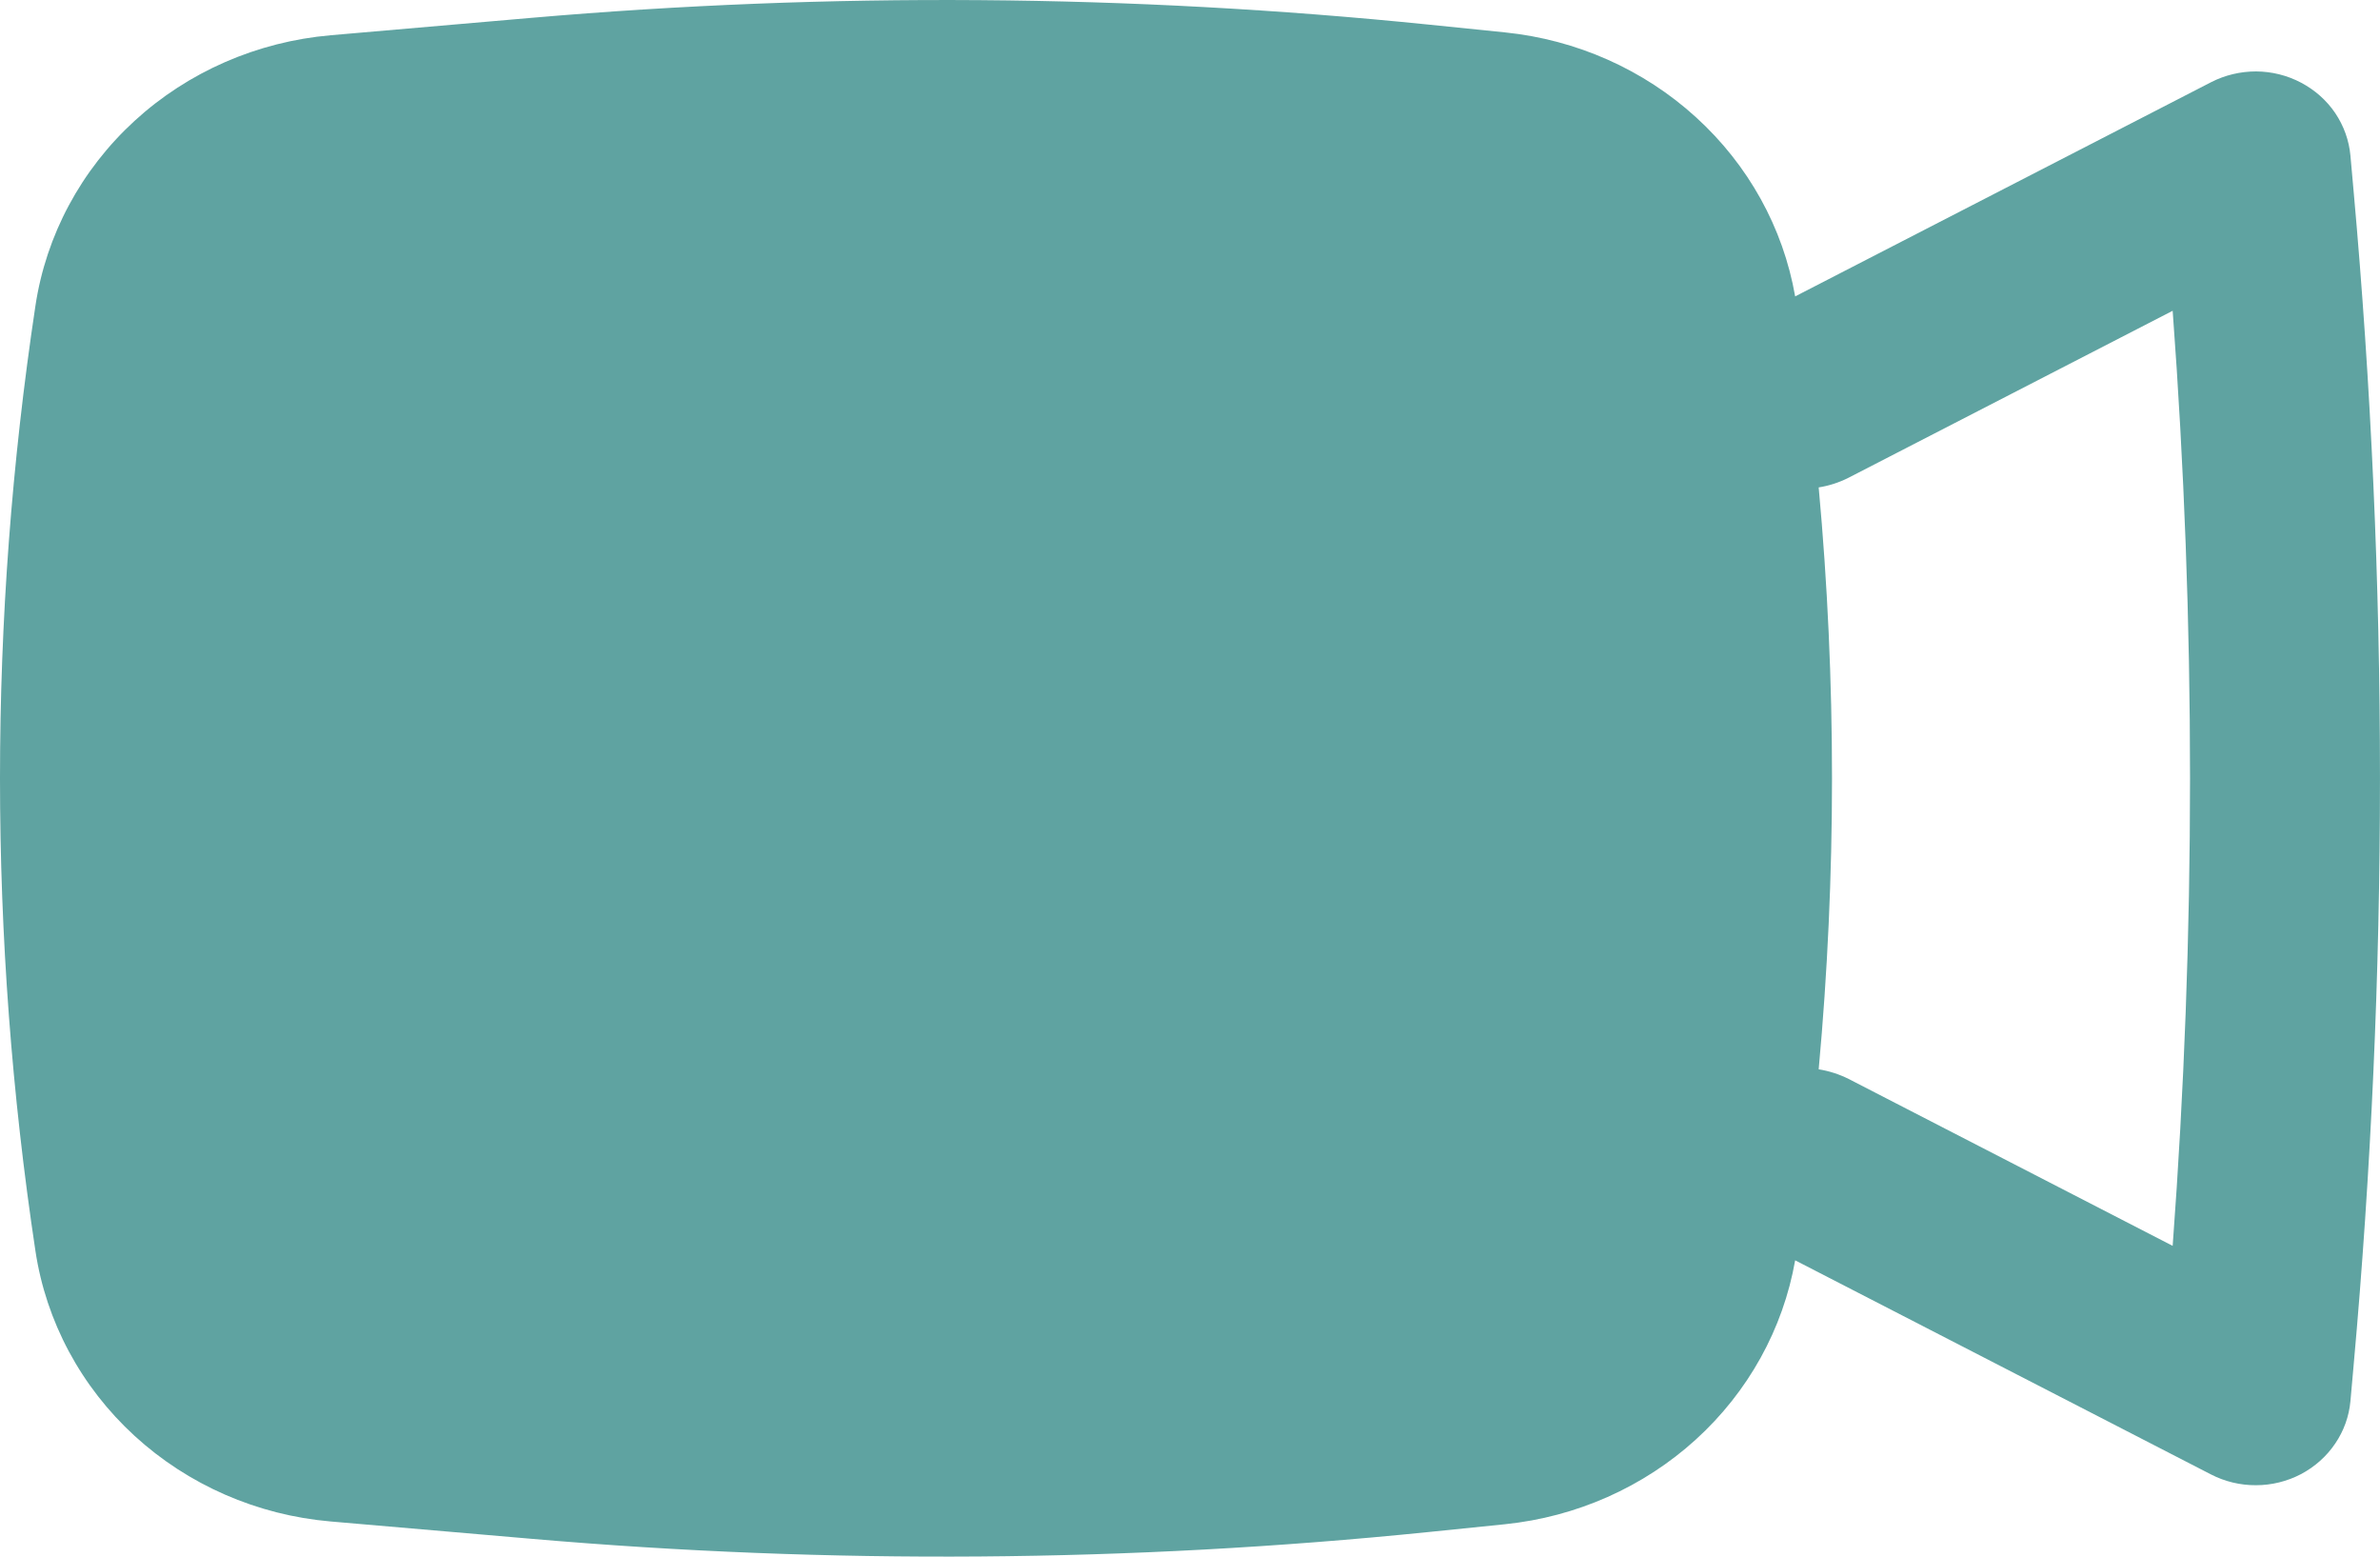
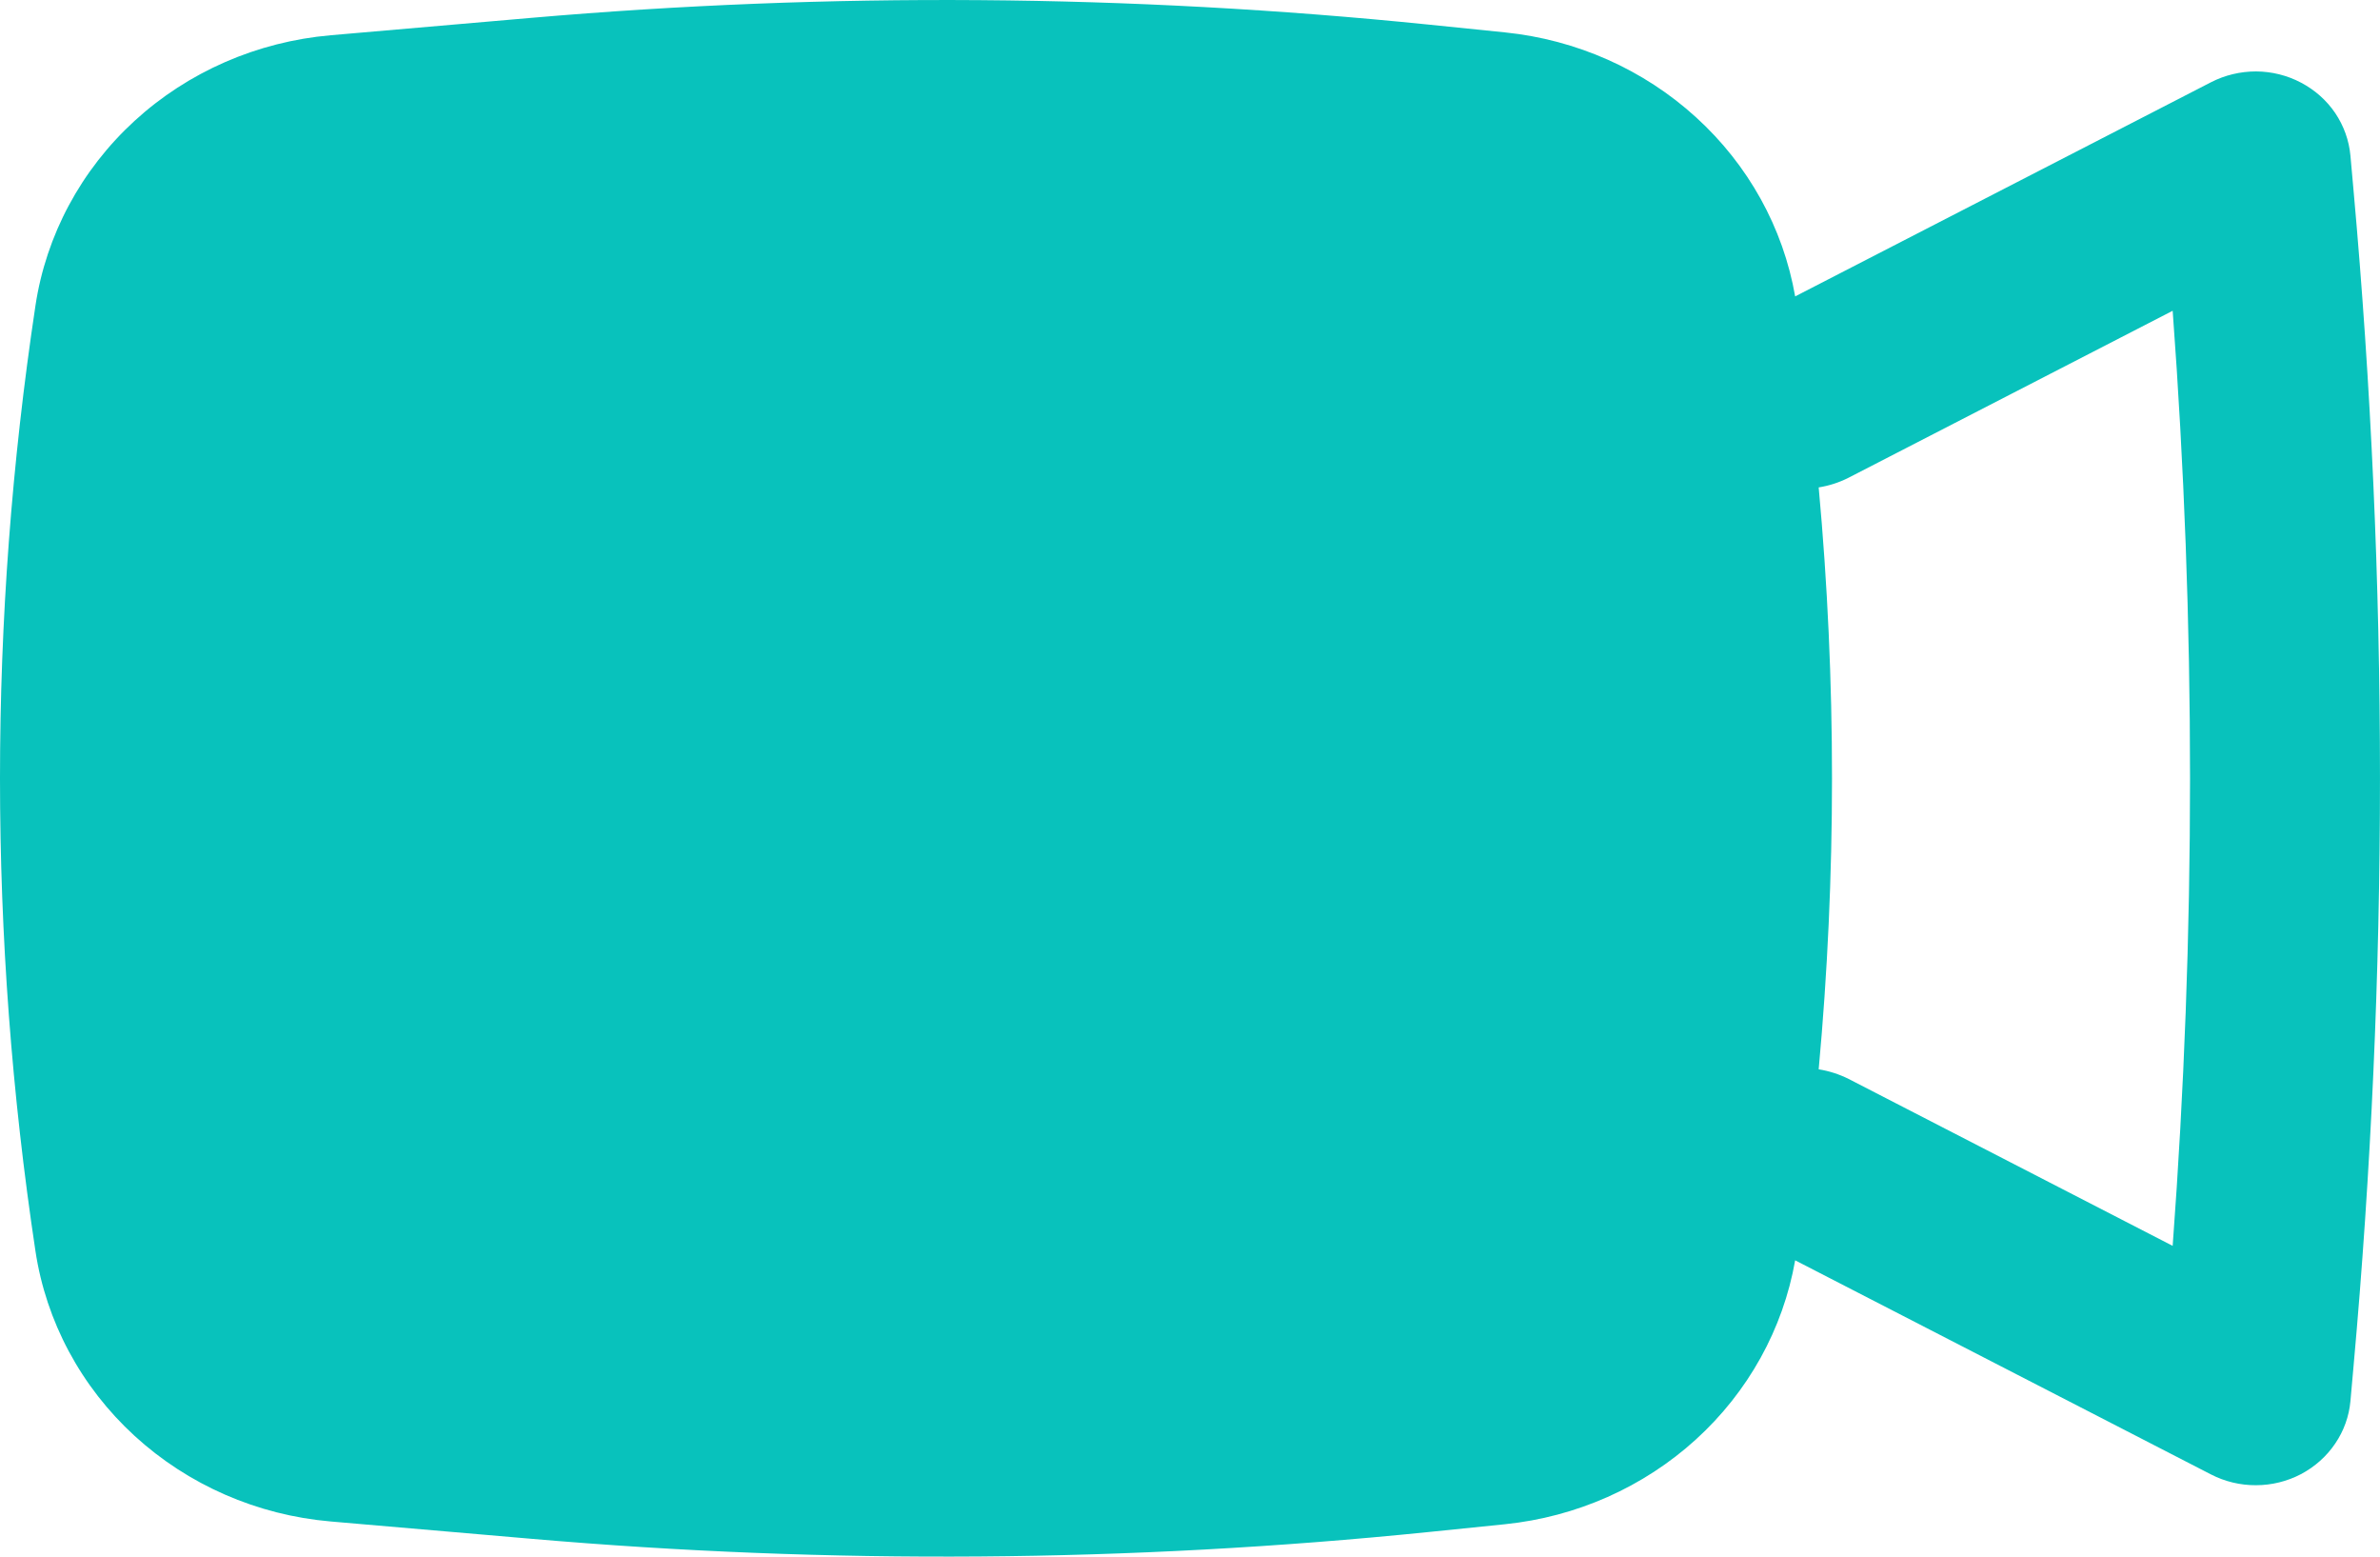
<svg xmlns="http://www.w3.org/2000/svg" preserveAspectRatio="none" overflow="visible" style="display: block;" width="26" height="17" viewBox="0 0 26 17" fill="none">
-   <path id="Vector" fill-rule="evenodd" clip-rule="evenodd" d="M5.804 0.195C9.065 -0.087 12.345 -0.063 15.601 0.268L16.443 0.354C17.223 0.434 17.955 0.759 18.527 1.28C19.099 1.8 19.48 2.487 19.611 3.237L24.154 0.898C24.306 0.82 24.475 0.78 24.646 0.78C24.818 0.781 24.987 0.823 25.138 0.903C25.288 0.982 25.417 1.096 25.511 1.235C25.605 1.375 25.662 1.534 25.677 1.7L25.711 2.08C26.096 6.352 26.096 10.648 25.711 14.92L25.677 15.302C25.662 15.467 25.605 15.627 25.51 15.766C25.416 15.905 25.288 16.019 25.137 16.099C24.986 16.178 24.817 16.22 24.645 16.22C24.473 16.221 24.304 16.18 24.153 16.102L19.611 13.764C19.479 14.514 19.098 15.201 18.526 15.721C17.954 16.241 17.222 16.566 16.442 16.646L15.599 16.732C12.343 17.063 9.063 17.087 5.803 16.805L3.612 16.616C2.81 16.547 2.055 16.217 1.47 15.681C0.885 15.145 0.503 14.433 0.387 13.661C-0.129 10.239 -0.129 6.762 0.387 3.34C0.503 2.568 0.885 1.856 1.47 1.32C2.055 0.784 2.81 0.455 3.612 0.385L5.804 0.195ZM19.868 11.678C19.982 11.696 20.093 11.732 20.195 11.783L23.735 13.606C23.988 10.206 23.988 6.794 23.735 3.394L20.195 5.217C20.093 5.269 19.982 5.305 19.868 5.323C20.062 7.437 20.062 9.564 19.868 11.678Z" fill="#5FA3A1" />
+   <path id="Vector" fill-rule="evenodd" clip-rule="evenodd" d="M5.804 0.195C9.065 -0.087 12.345 -0.063 15.601 0.268L16.443 0.354C17.223 0.434 17.955 0.759 18.527 1.28C19.099 1.8 19.48 2.487 19.611 3.237L24.154 0.898C24.306 0.82 24.475 0.78 24.646 0.78C24.818 0.781 24.987 0.823 25.138 0.903C25.288 0.982 25.417 1.096 25.511 1.235C25.605 1.375 25.662 1.534 25.677 1.7L25.711 2.08C26.096 6.352 26.096 10.648 25.711 14.92L25.677 15.302C25.662 15.467 25.605 15.627 25.51 15.766C25.416 15.905 25.288 16.019 25.137 16.099C24.986 16.178 24.817 16.22 24.645 16.22C24.473 16.221 24.304 16.18 24.153 16.102L19.611 13.764C19.479 14.514 19.098 15.201 18.526 15.721C17.954 16.241 17.222 16.566 16.442 16.646L15.599 16.732C12.343 17.063 9.063 17.087 5.803 16.805L3.612 16.616C2.81 16.547 2.055 16.217 1.47 15.681C0.885 15.145 0.503 14.433 0.387 13.661C-0.129 10.239 -0.129 6.762 0.387 3.34C0.503 2.568 0.885 1.856 1.47 1.32C2.055 0.784 2.81 0.455 3.612 0.385L5.804 0.195ZM19.868 11.678C19.982 11.696 20.093 11.732 20.195 11.783L23.735 13.606C23.988 10.206 23.988 6.794 23.735 3.394L20.195 5.217C20.093 5.269 19.982 5.305 19.868 5.323C20.062 7.437 20.062 9.564 19.868 11.678Z" fill="#08C2BC" />
</svg>
